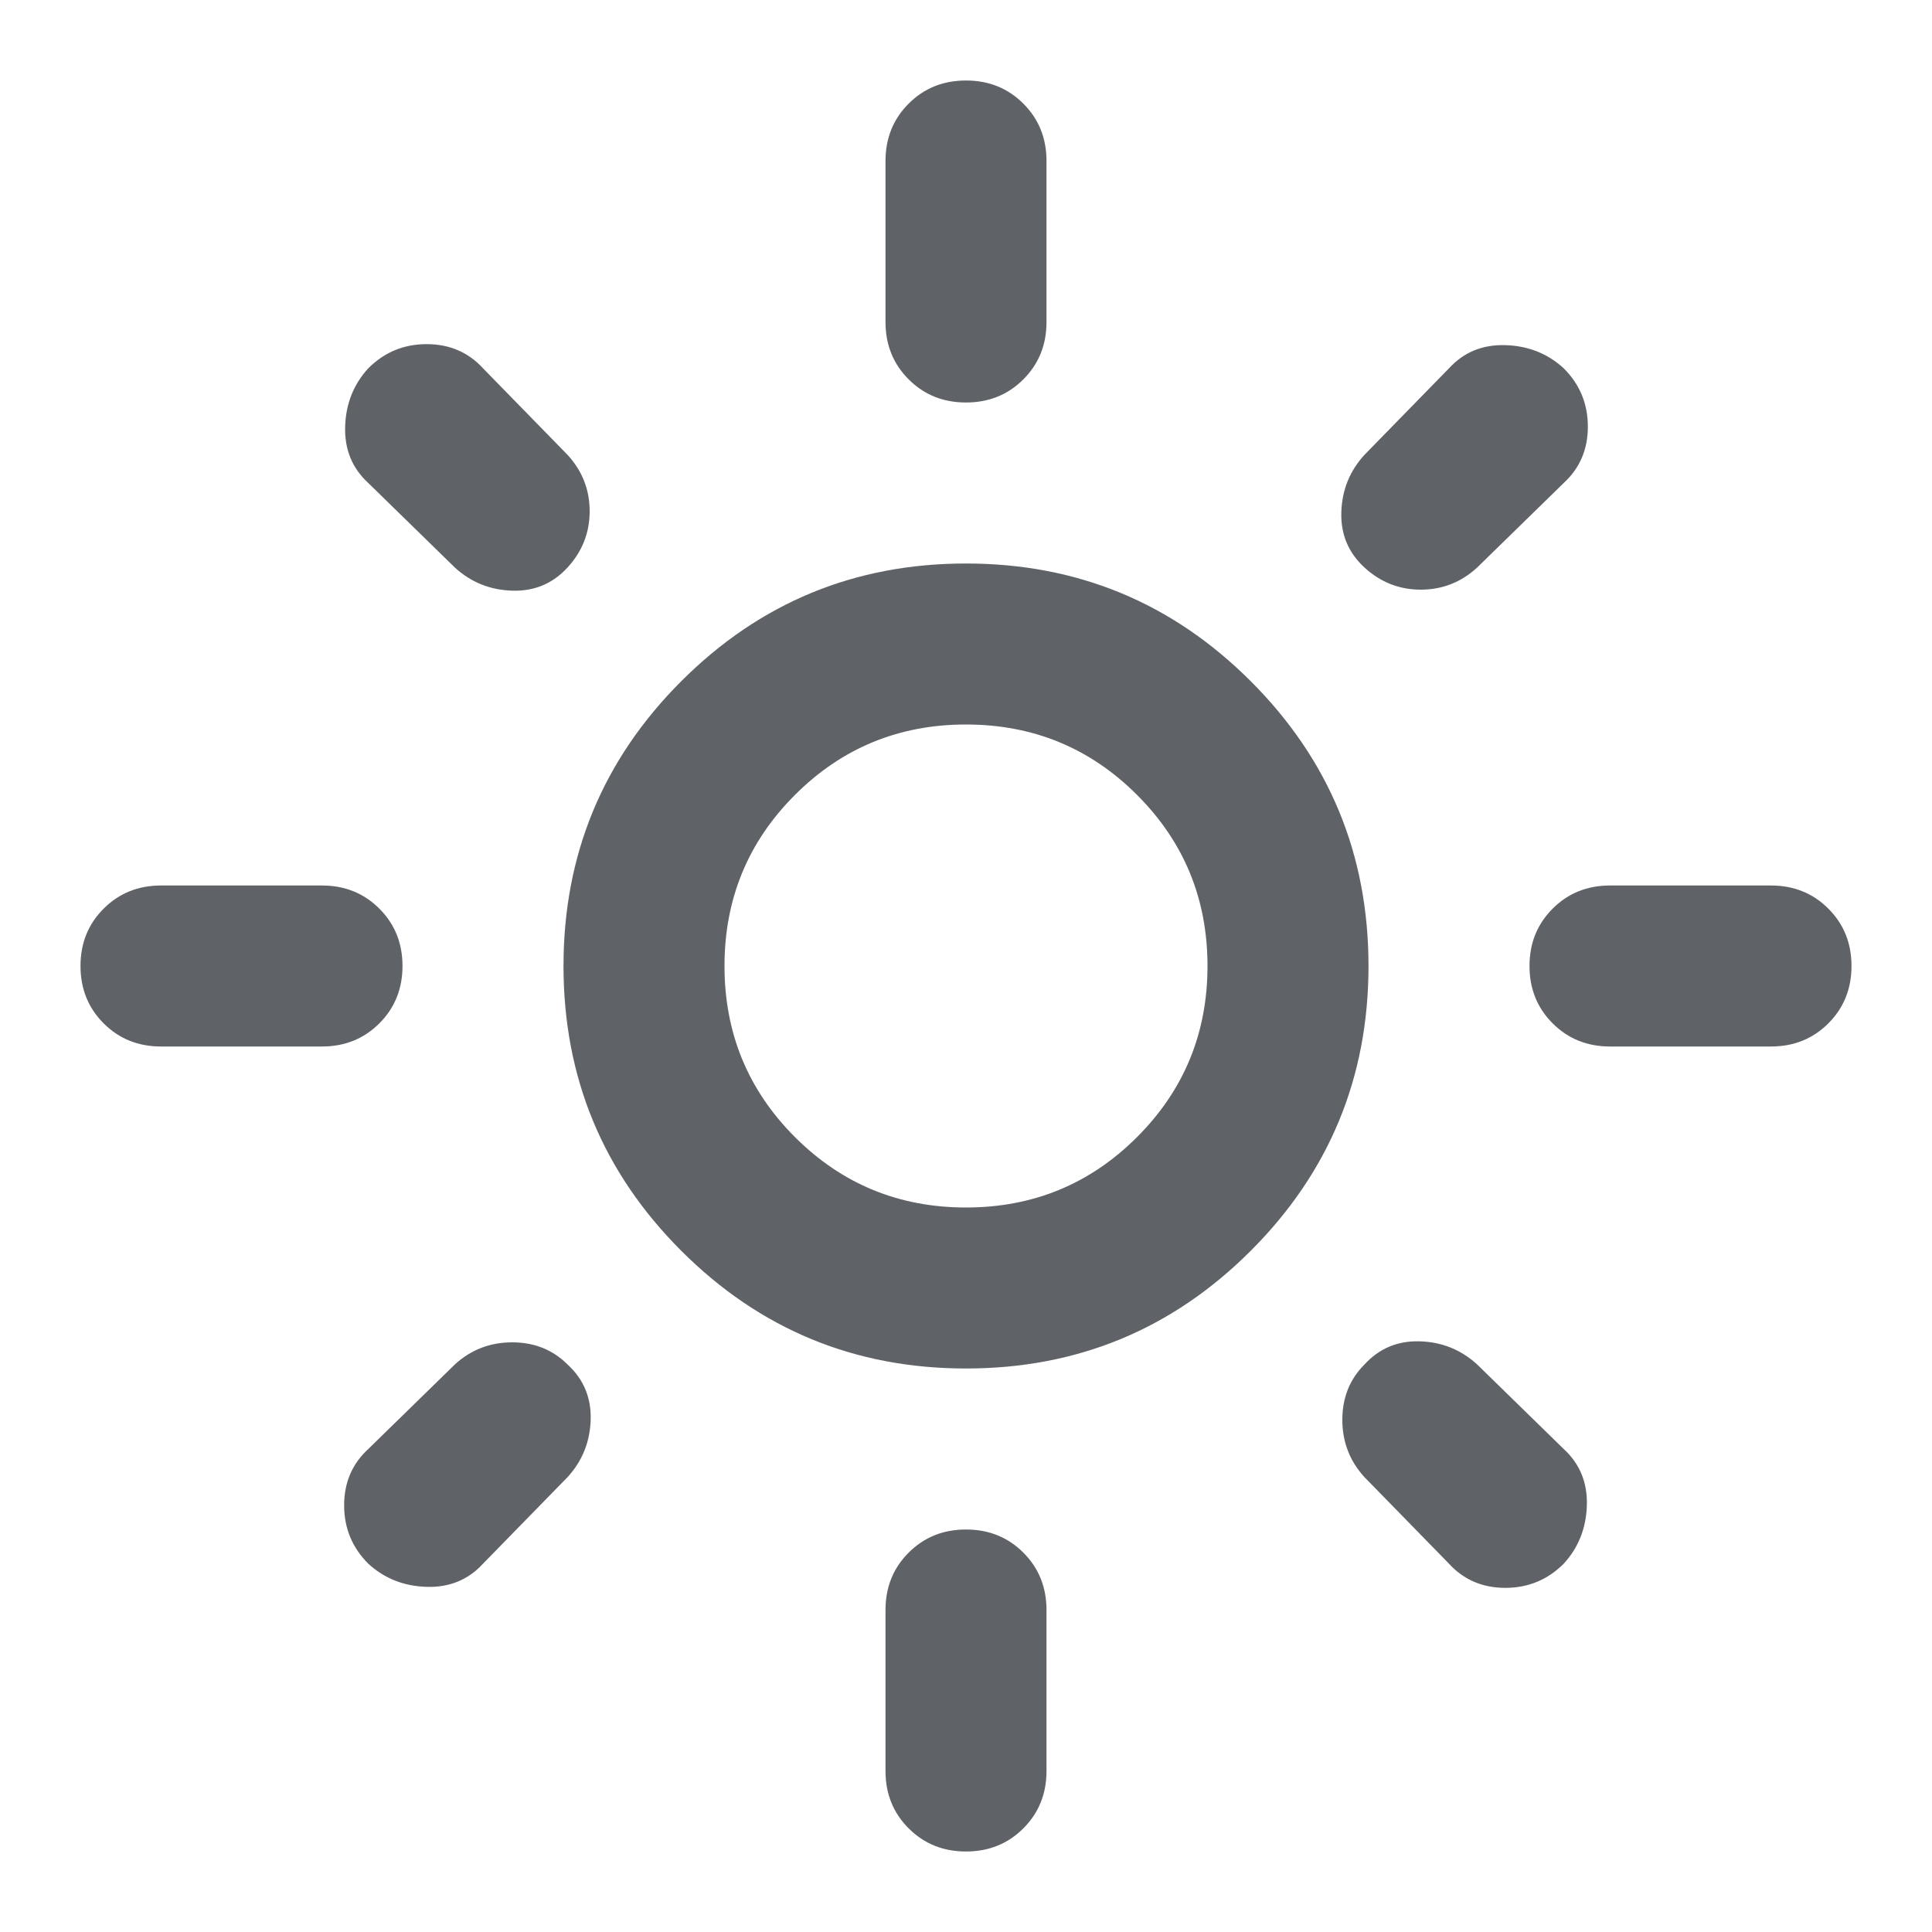
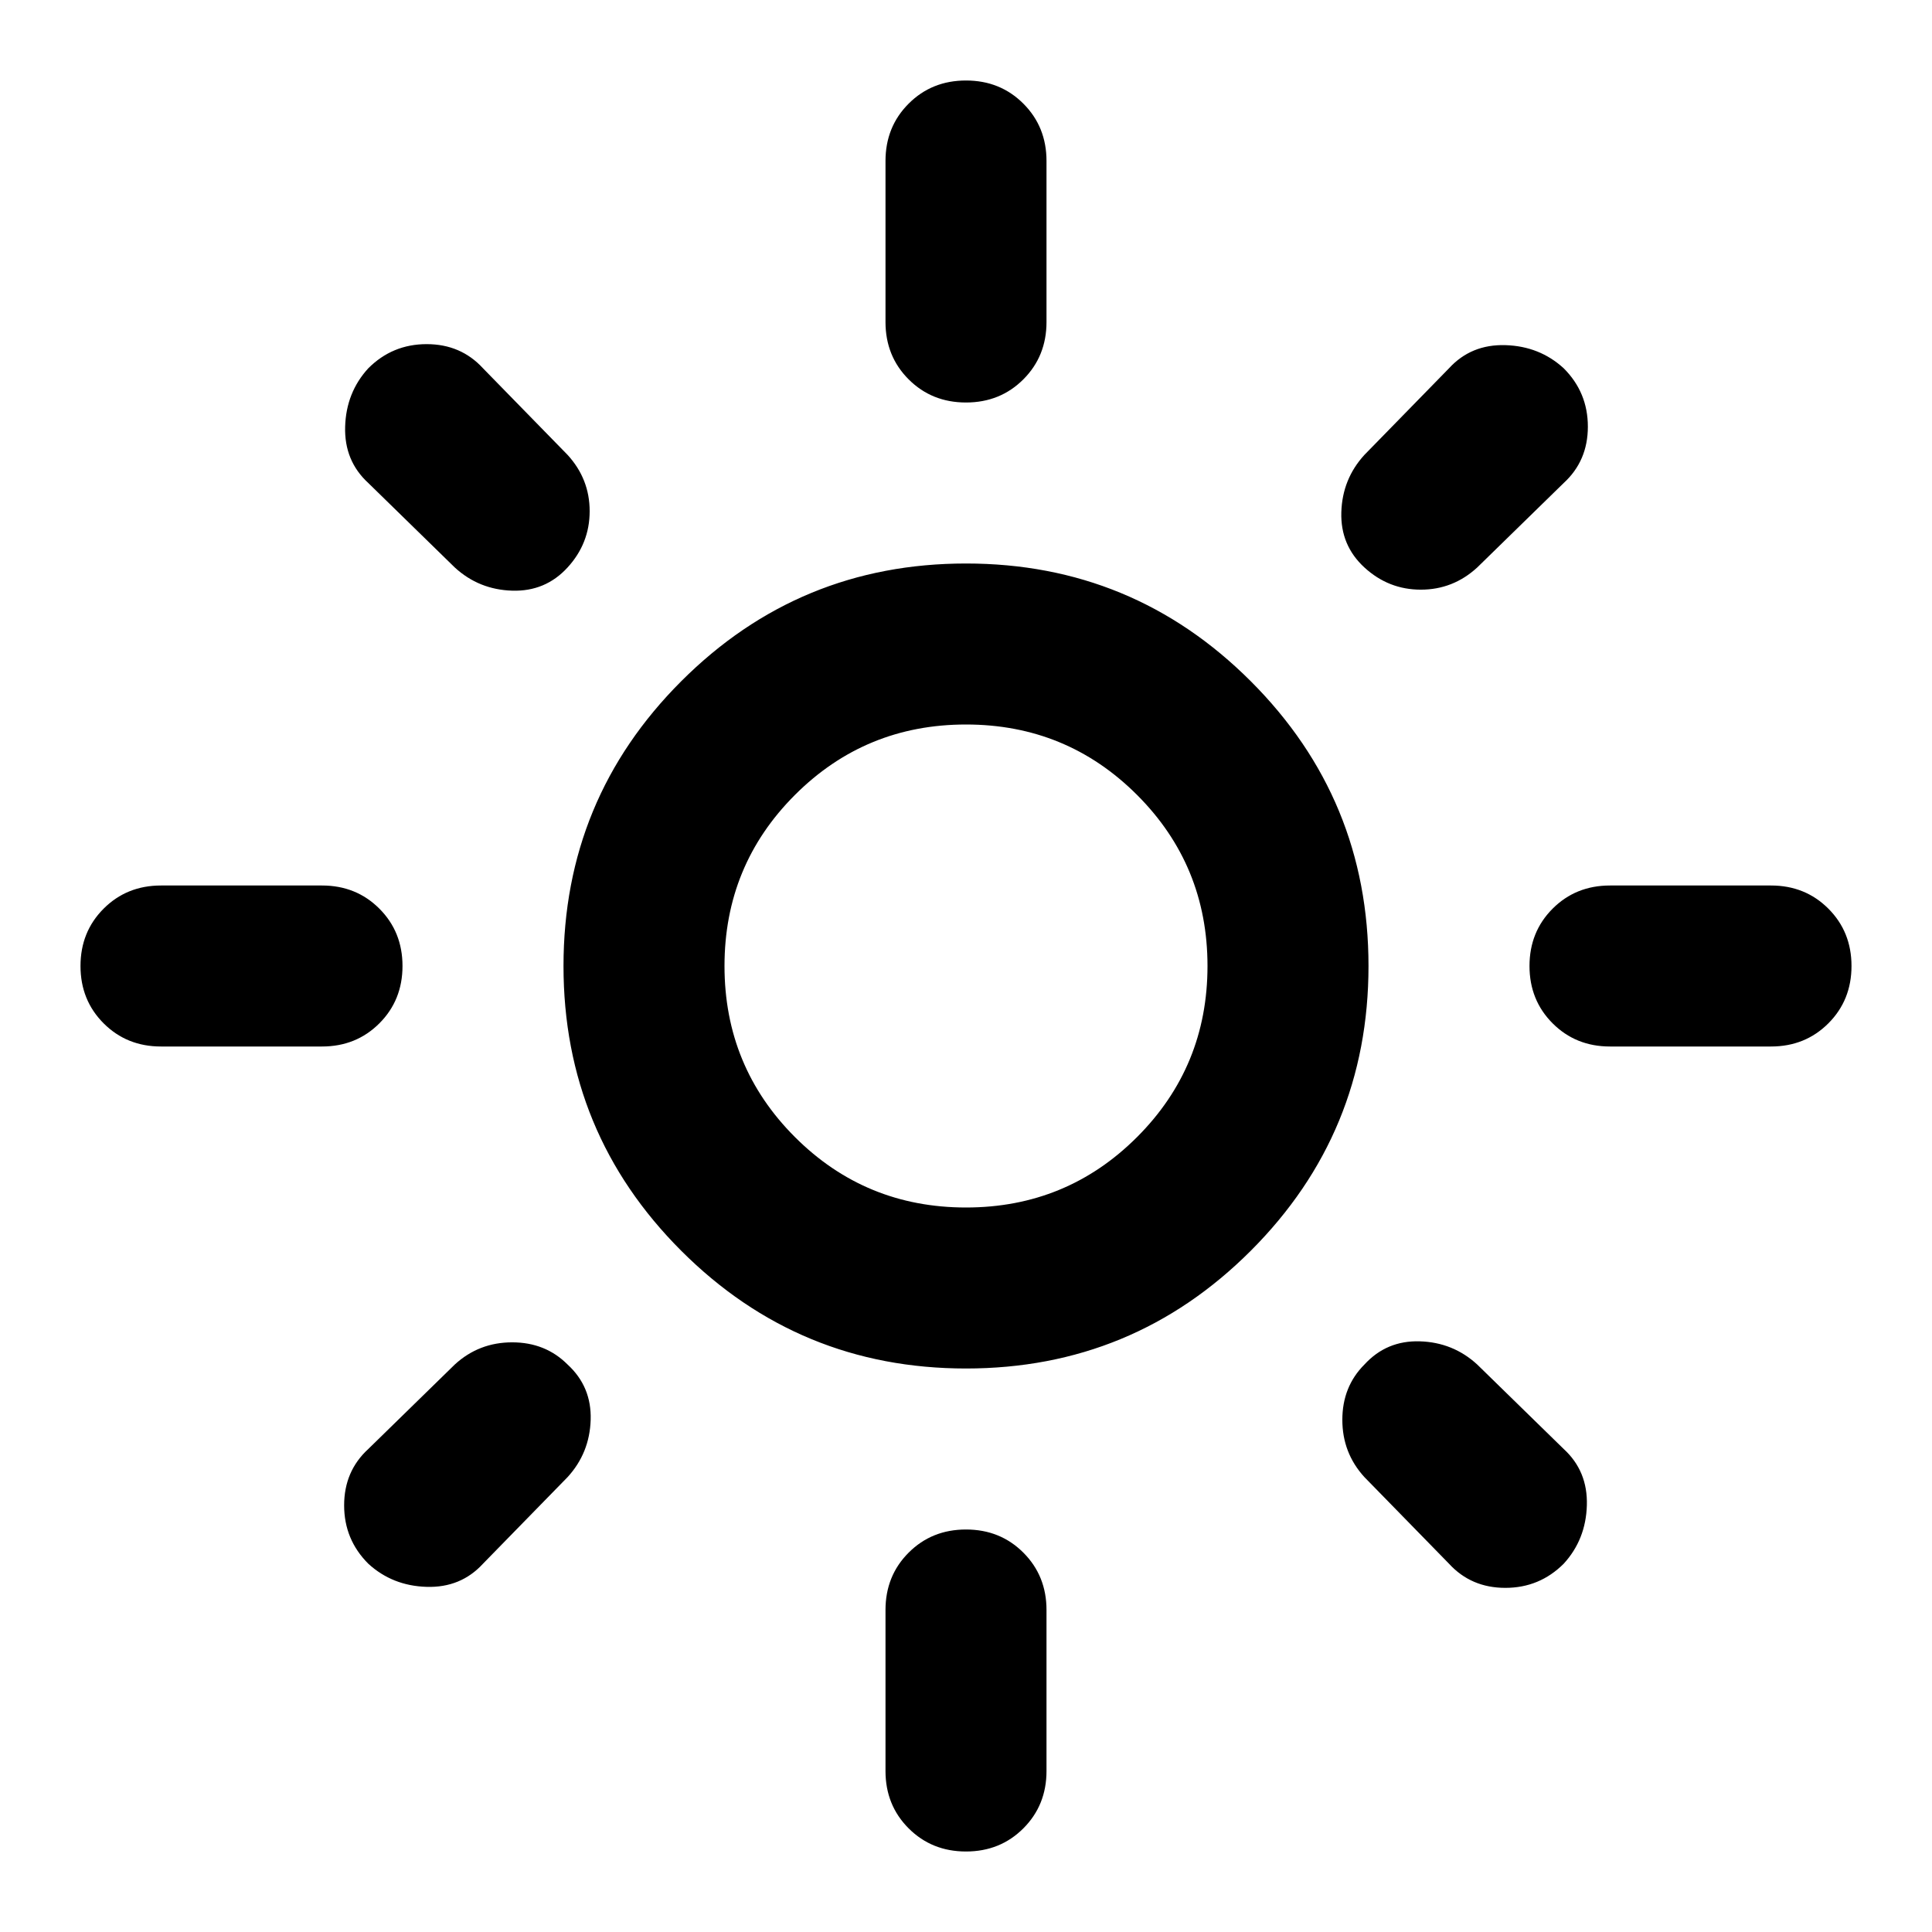
- <svg xmlns="http://www.w3.org/2000/svg" height="24px" viewBox="0 -960 960 960" width="24px" fill="#5f6368">
+ <svg xmlns="http://www.w3.org/2000/svg" height="24" viewBox="0 -960 960 960" width="24">
  <path d="M480-360q50 0 85-35t35-85q0-50-35-85t-85-35q-50 0-85 35t-35 85q0 50 35 85t85 35Zm0 80q-83 0-141.5-58.5T280-480q0-83 58.5-141.5T480-680q83 0 141.5 58.5T680-480q0 83-58.5 141.5T480-280ZM80-440q-17 0-28.5-11.5T40-480q0-17 11.5-28.5T80-520h80q17 0 28.5 11.5T200-480q0 17-11.5 28.5T160-440H80Zm720 0q-17 0-28.5-11.5T760-480q0-17 11.5-28.5T800-520h80q17 0 28.5 11.5T920-480q0 17-11.5 28.5T880-440h-80ZM480-760q-17 0-28.5-11.5T440-800v-80q0-17 11.5-28.5T480-920q17 0 28.5 11.5T520-880v80q0 17-11.5 28.5T480-760Zm0 720q-17 0-28.5-11.5T440-80v-80q0-17 11.5-28.5T480-200q17 0 28.5 11.5T520-160v80q0 17-11.5 28.5T480-40ZM226-678l-43-42q-12-11-11.5-28t11.5-29q12-12 29-12t28 12l42 43q11 12 11 28t-11 28q-11 12-27.5 11.5T226-678Zm494 495-42-43q-11-12-11-28.5t11-27.5q11-12 27.5-11.5T734-282l43 42q12 11 11.5 28T777-183q-12 12-29 12t-28-12Zm-42-495q-12-11-11.5-27.5T678-734l42-43q11-12 28-11.5t29 11.5q12 12 12 29t-12 28l-43 42q-12 11-28 11t-28-11ZM183-183q-12-12-12-29t12-28l43-42q12-11 28.5-11t27.5 11q12 11 11.5 27.5T282-226l-42 43q-11 12-28 11.5T183-183Zm297-297Z" />
</svg>
